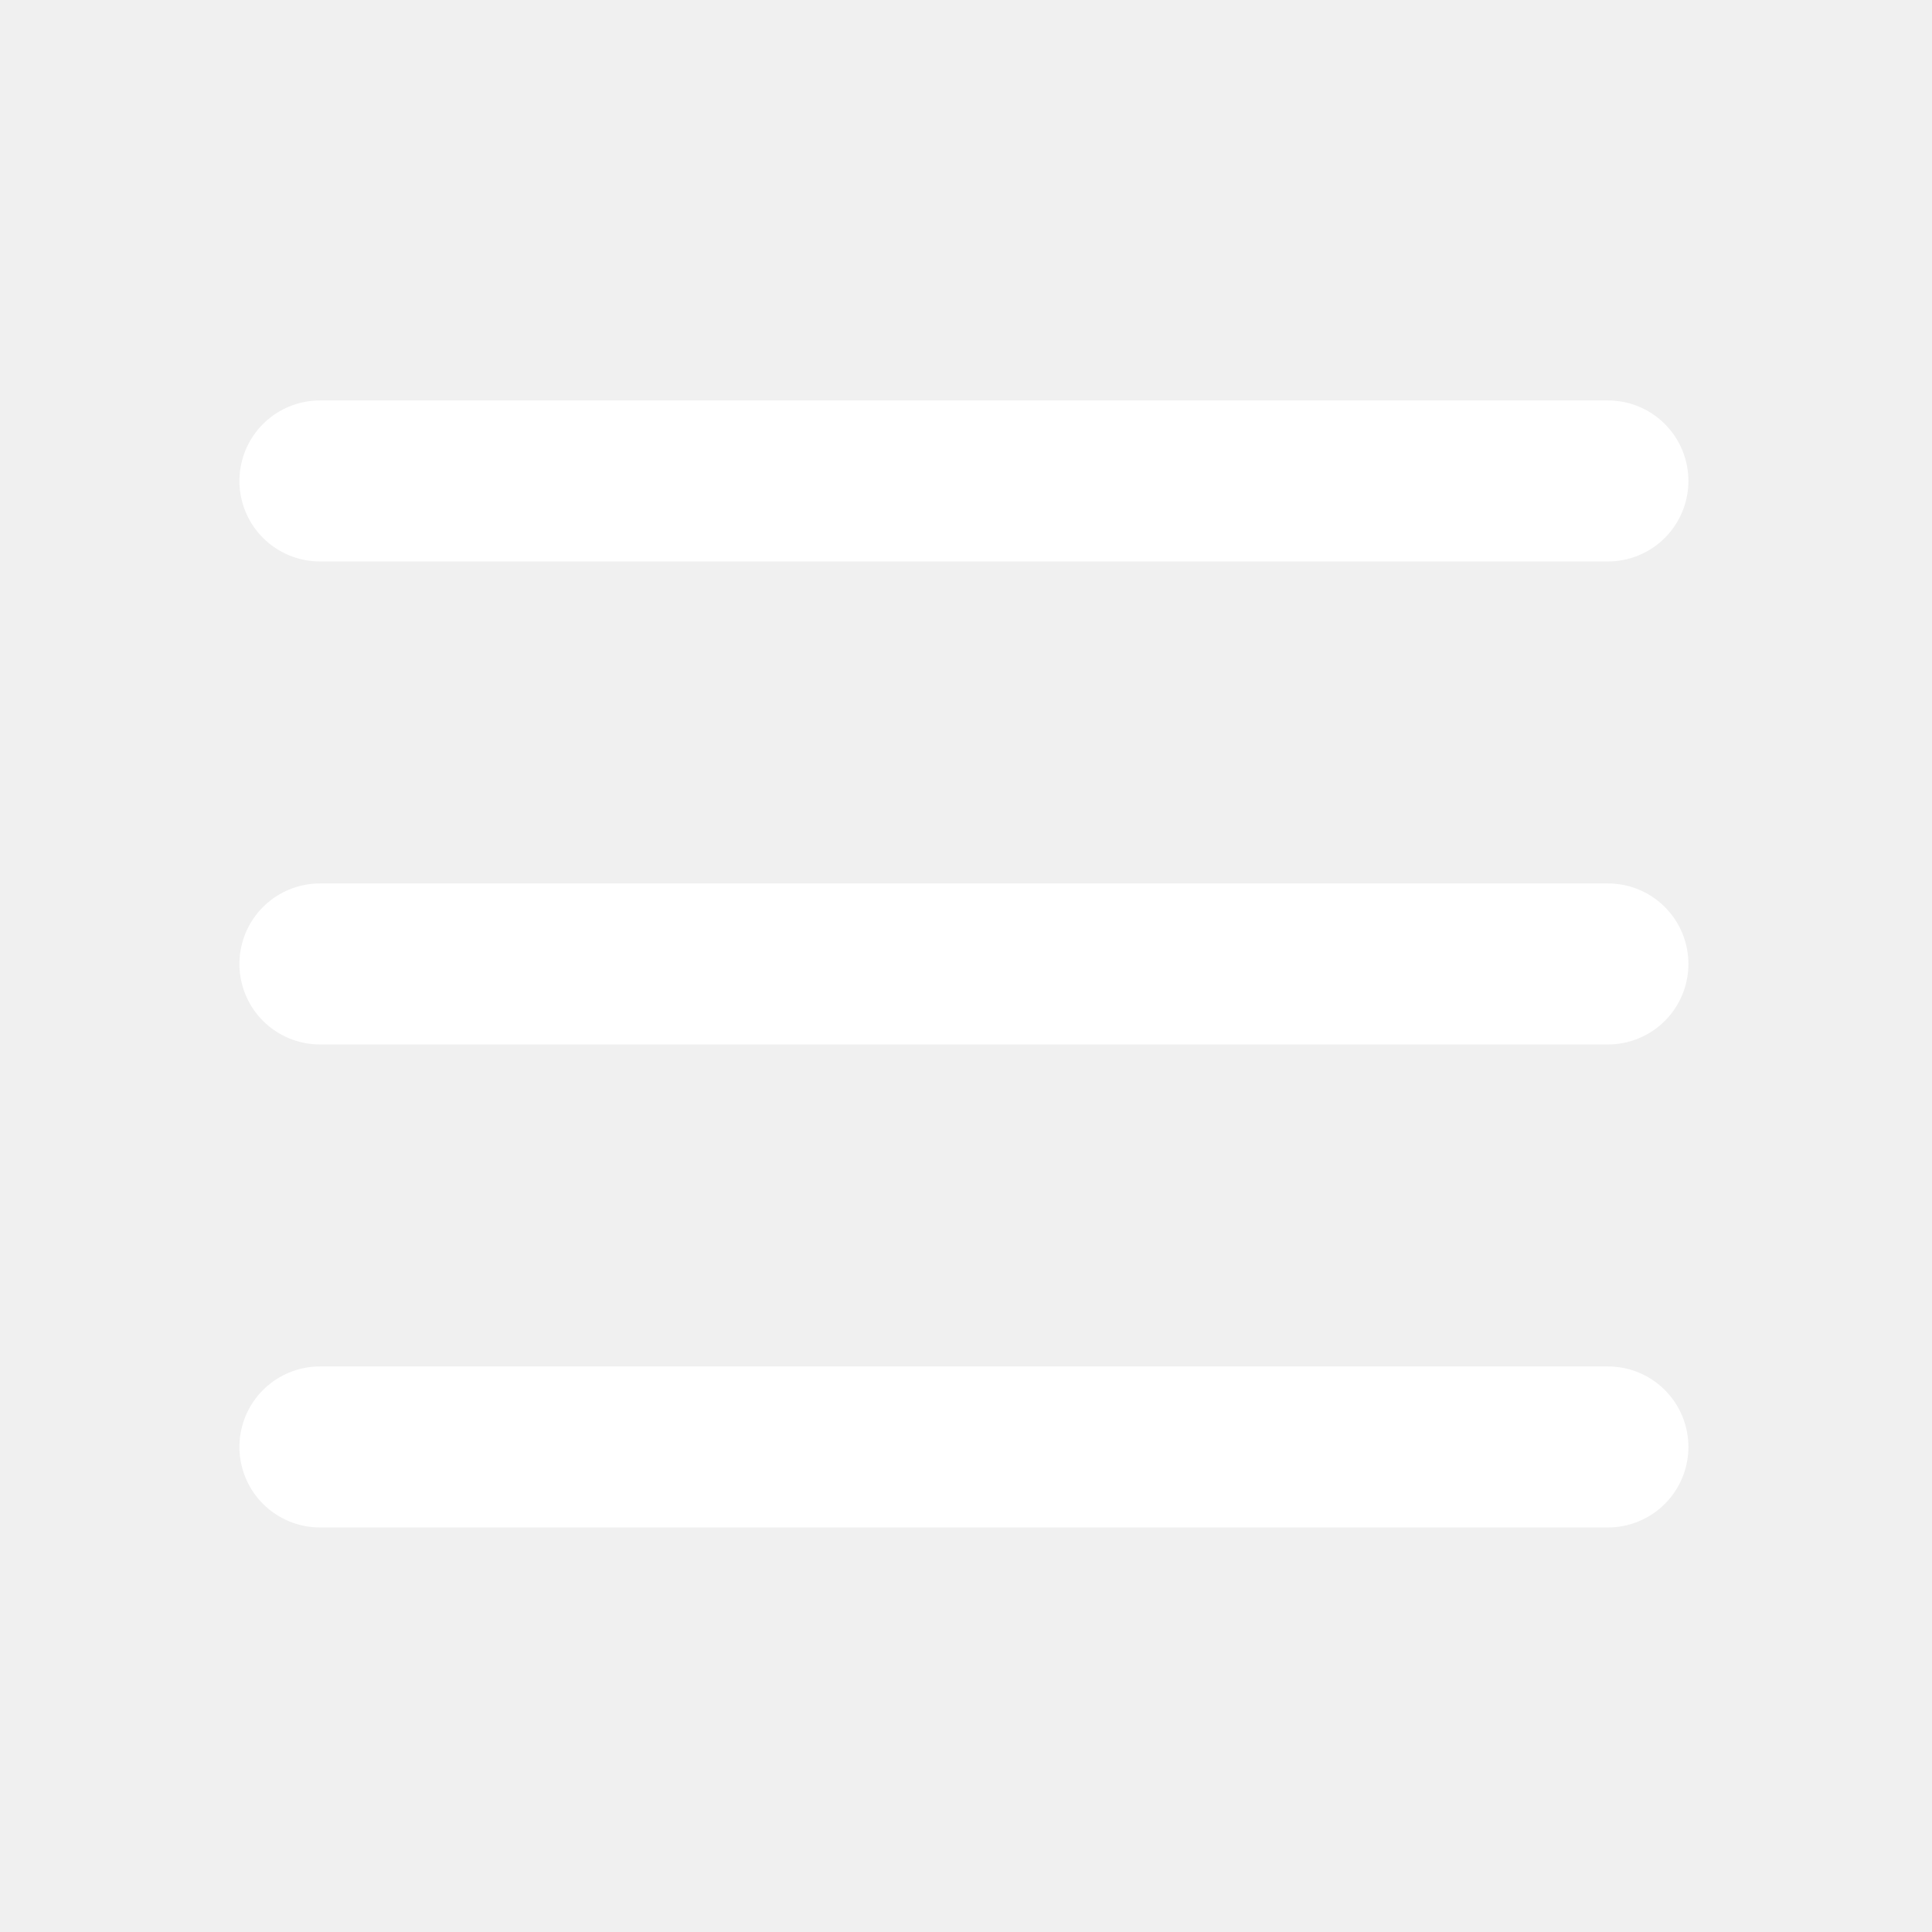
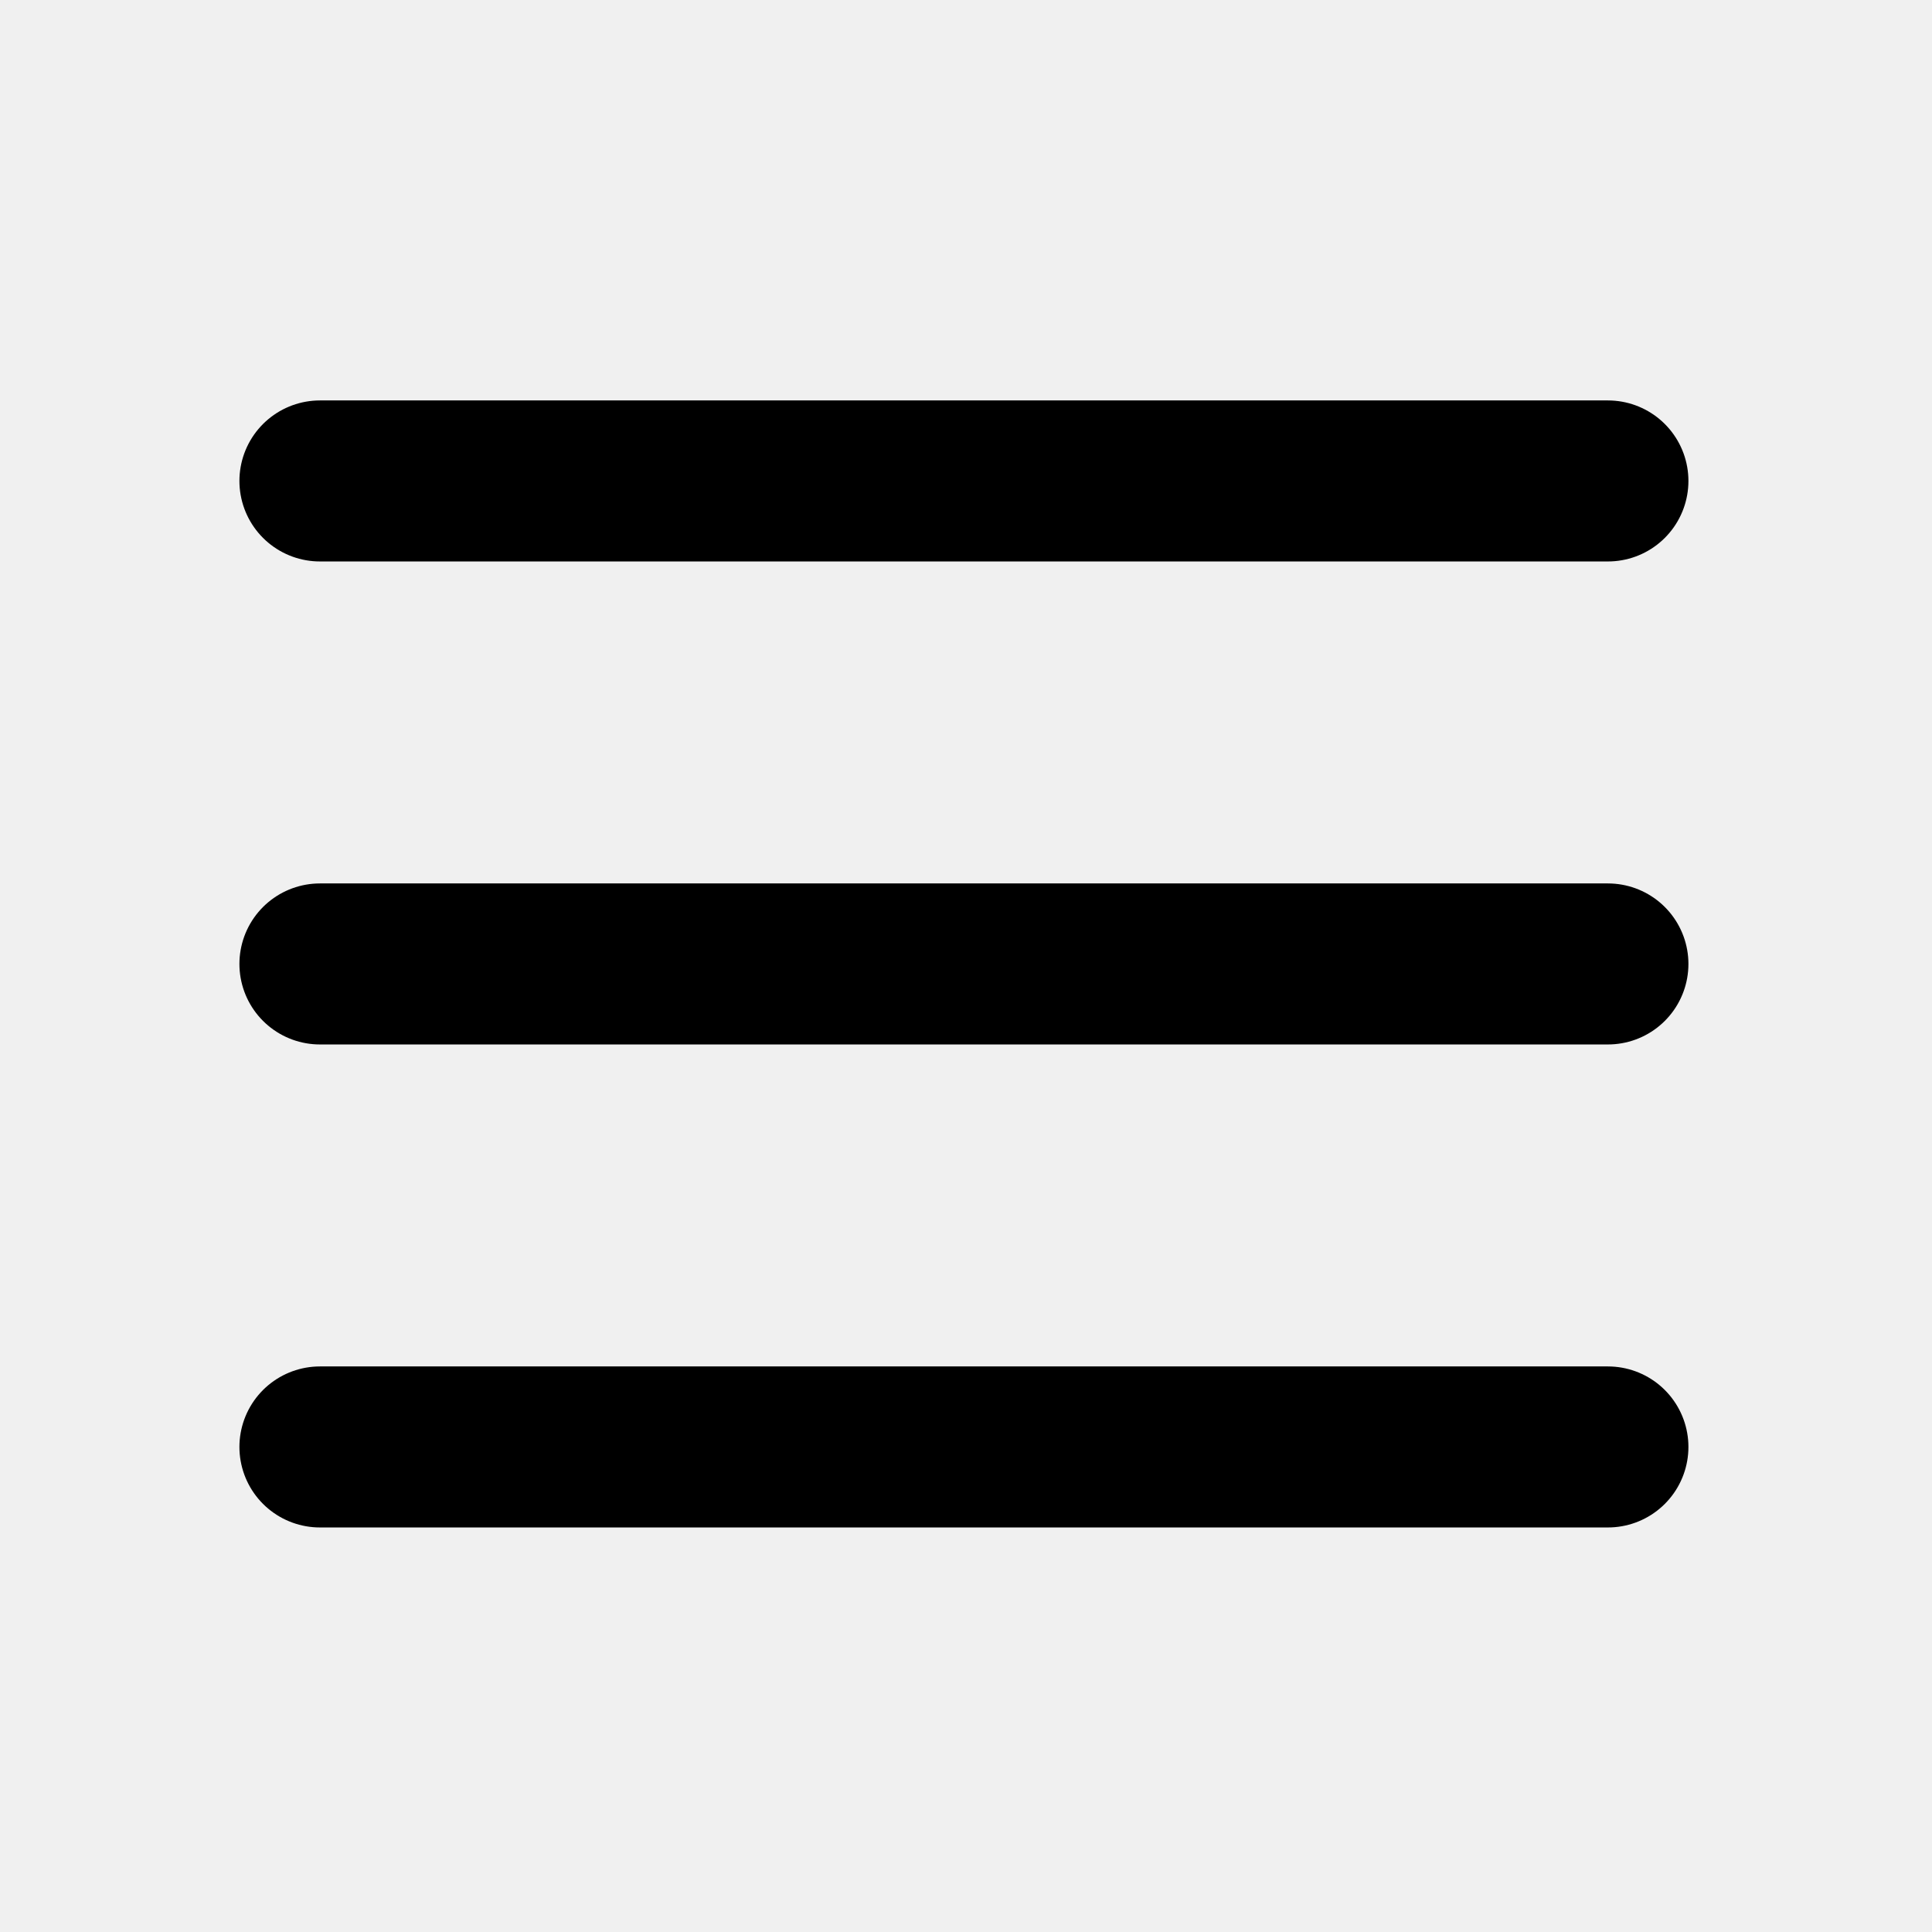
<svg xmlns="http://www.w3.org/2000/svg" version="1.1" width="32" height="32" viewBox="0 0 32 32">
-   <path fill="none" stroke="#fff" stroke-linejoin="round" stroke-linecap="round" stroke-miterlimit="4" stroke-width="2.667" d="M5.299 7.966h21.333" />
-   <path fill="none" stroke="#fff" stroke-linejoin="round" stroke-linecap="round" stroke-miterlimit="4" stroke-width="2.667" d="M5.299 15.966h21.333" />
-   <path fill="none" stroke="#fff" stroke-linejoin="round" stroke-linecap="round" stroke-miterlimit="4" stroke-width="2.667" d="M5.299 23.966h21.333" />
+   <path fill="none" stroke-linejoin="round" stroke-linecap="round" stroke-miterlimit="4" stroke-width="2.667" stroke="#000" d="M5.299 7.966h21.333" />
+   <path fill="none" stroke-linejoin="round" stroke-linecap="round" stroke-miterlimit="4" stroke-width="2.667" stroke="#000" d="M5.299 15.966h21.333" />
+   <path fill="none" stroke-linejoin="round" stroke-linecap="round" stroke-miterlimit="4" stroke-width="2.667" stroke="#000" d="M5.299 23.966h21.333" />
</svg>
